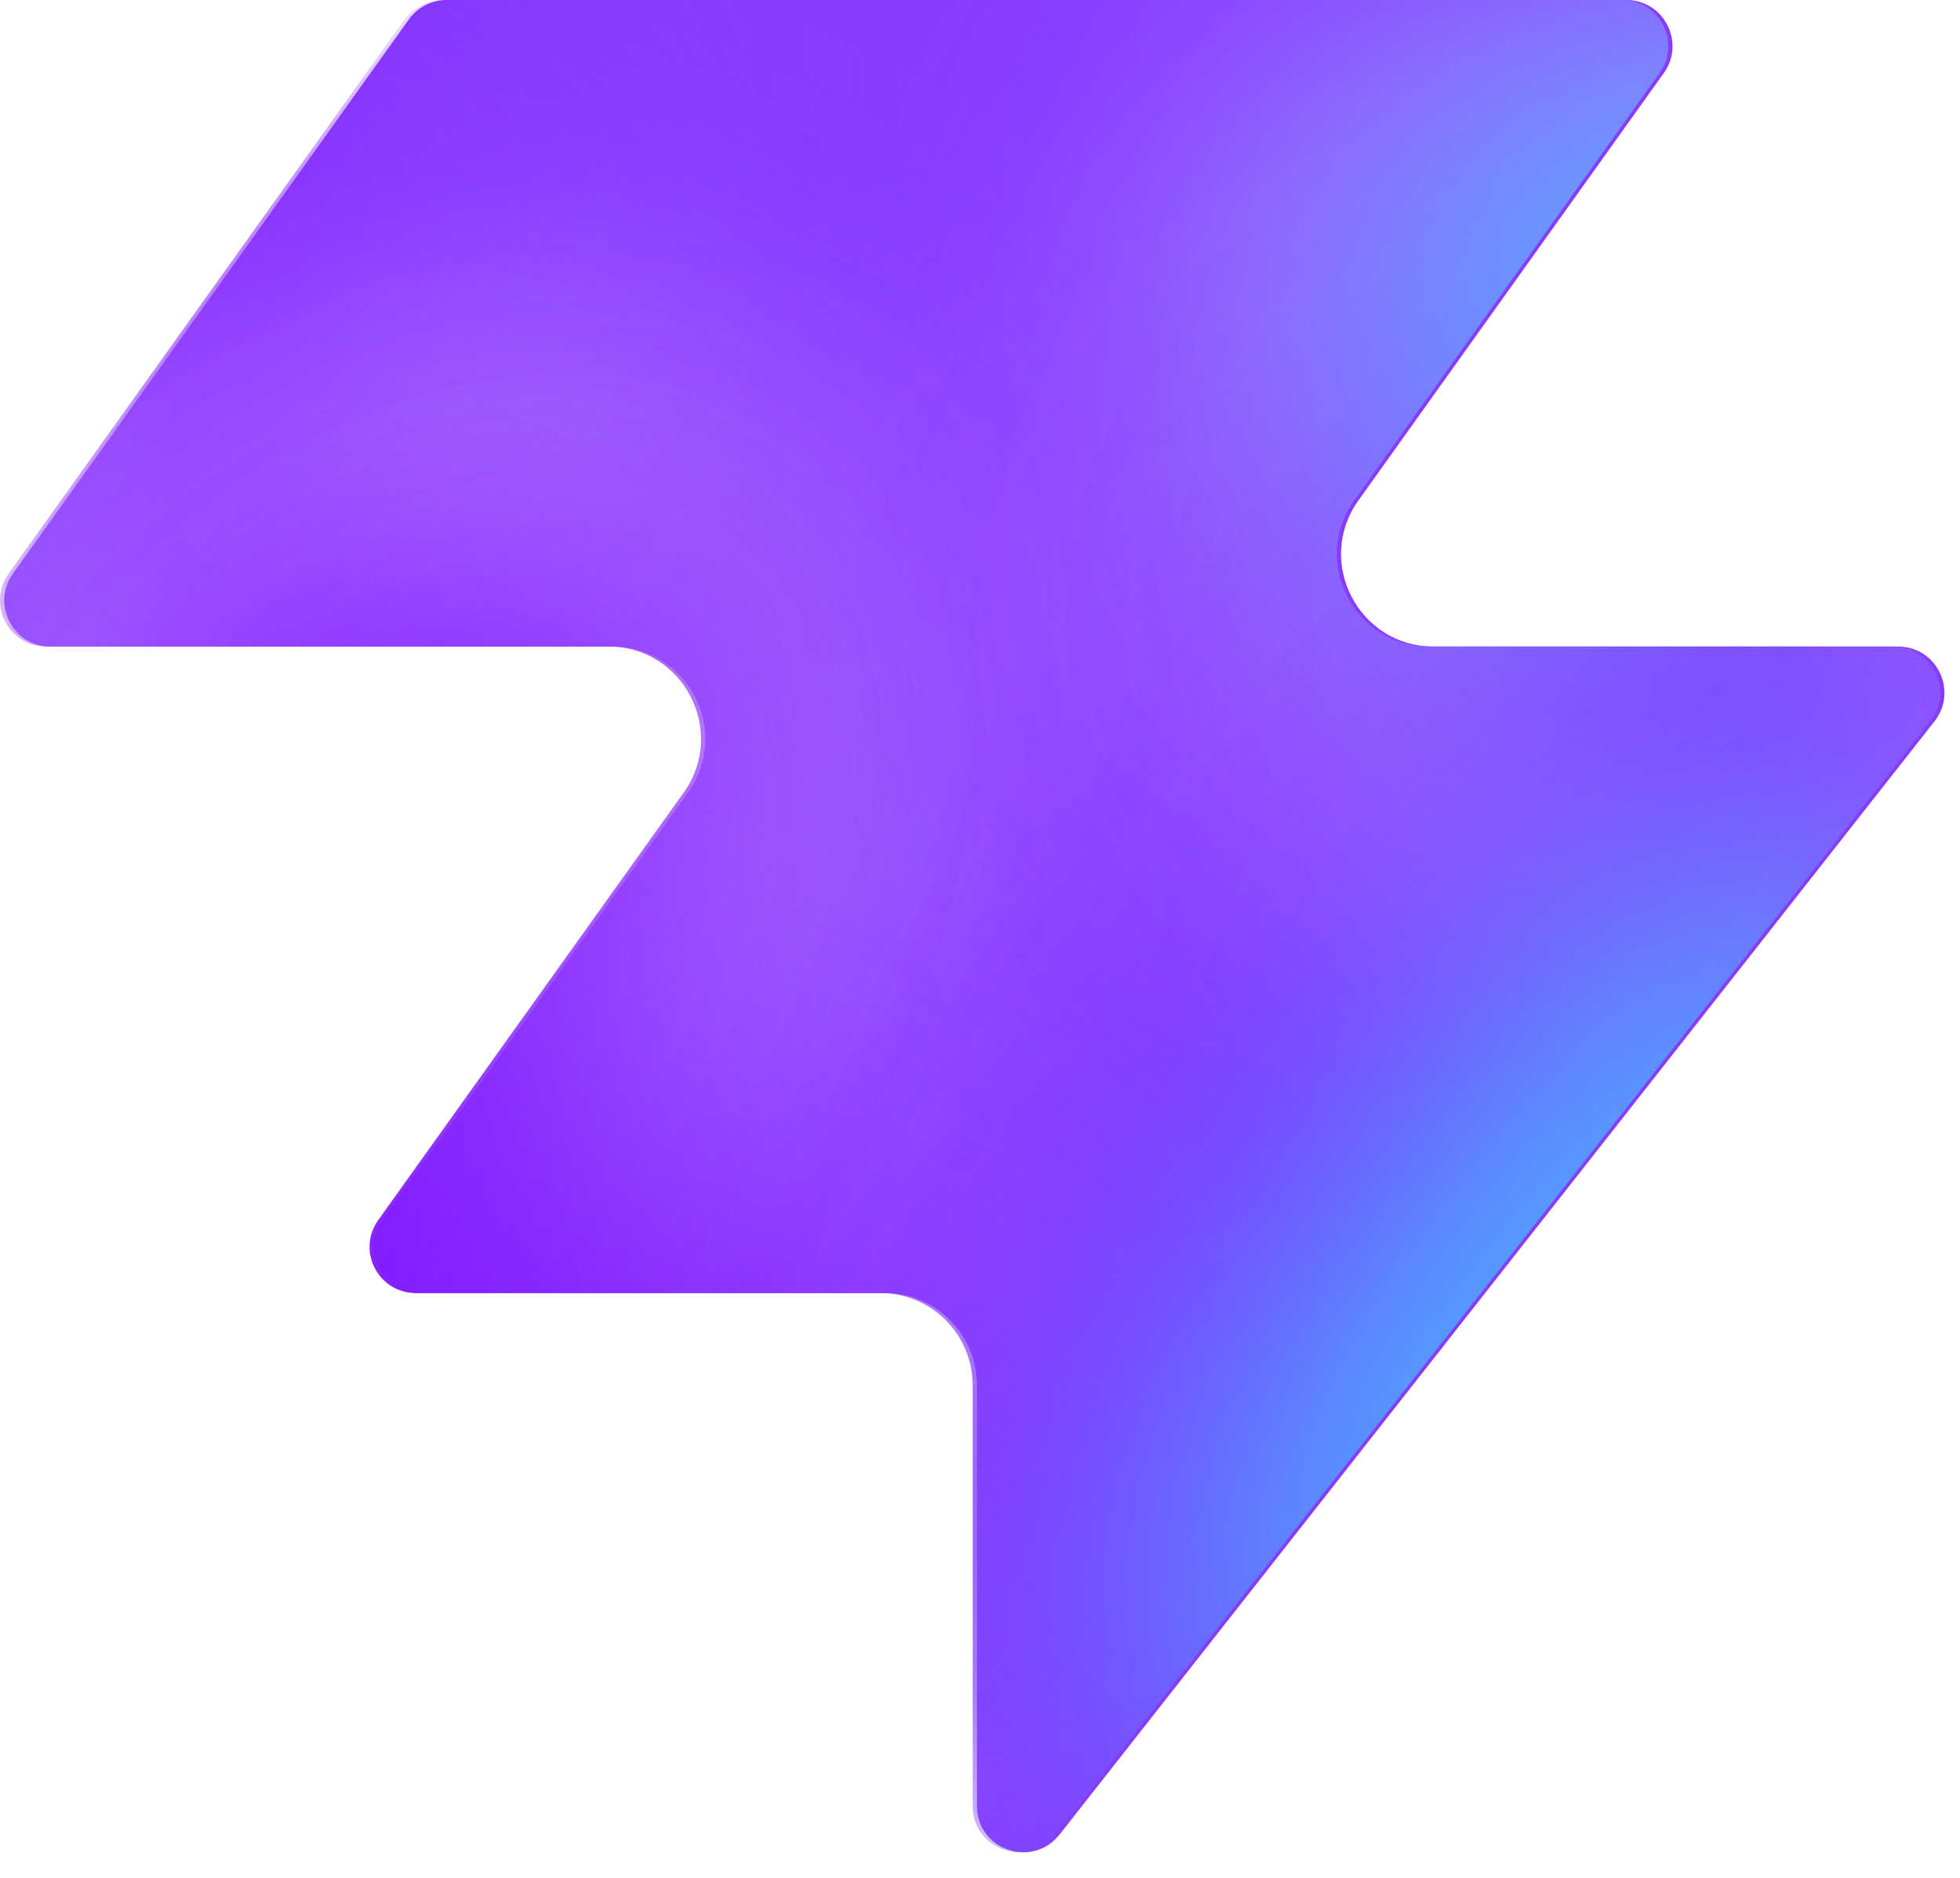
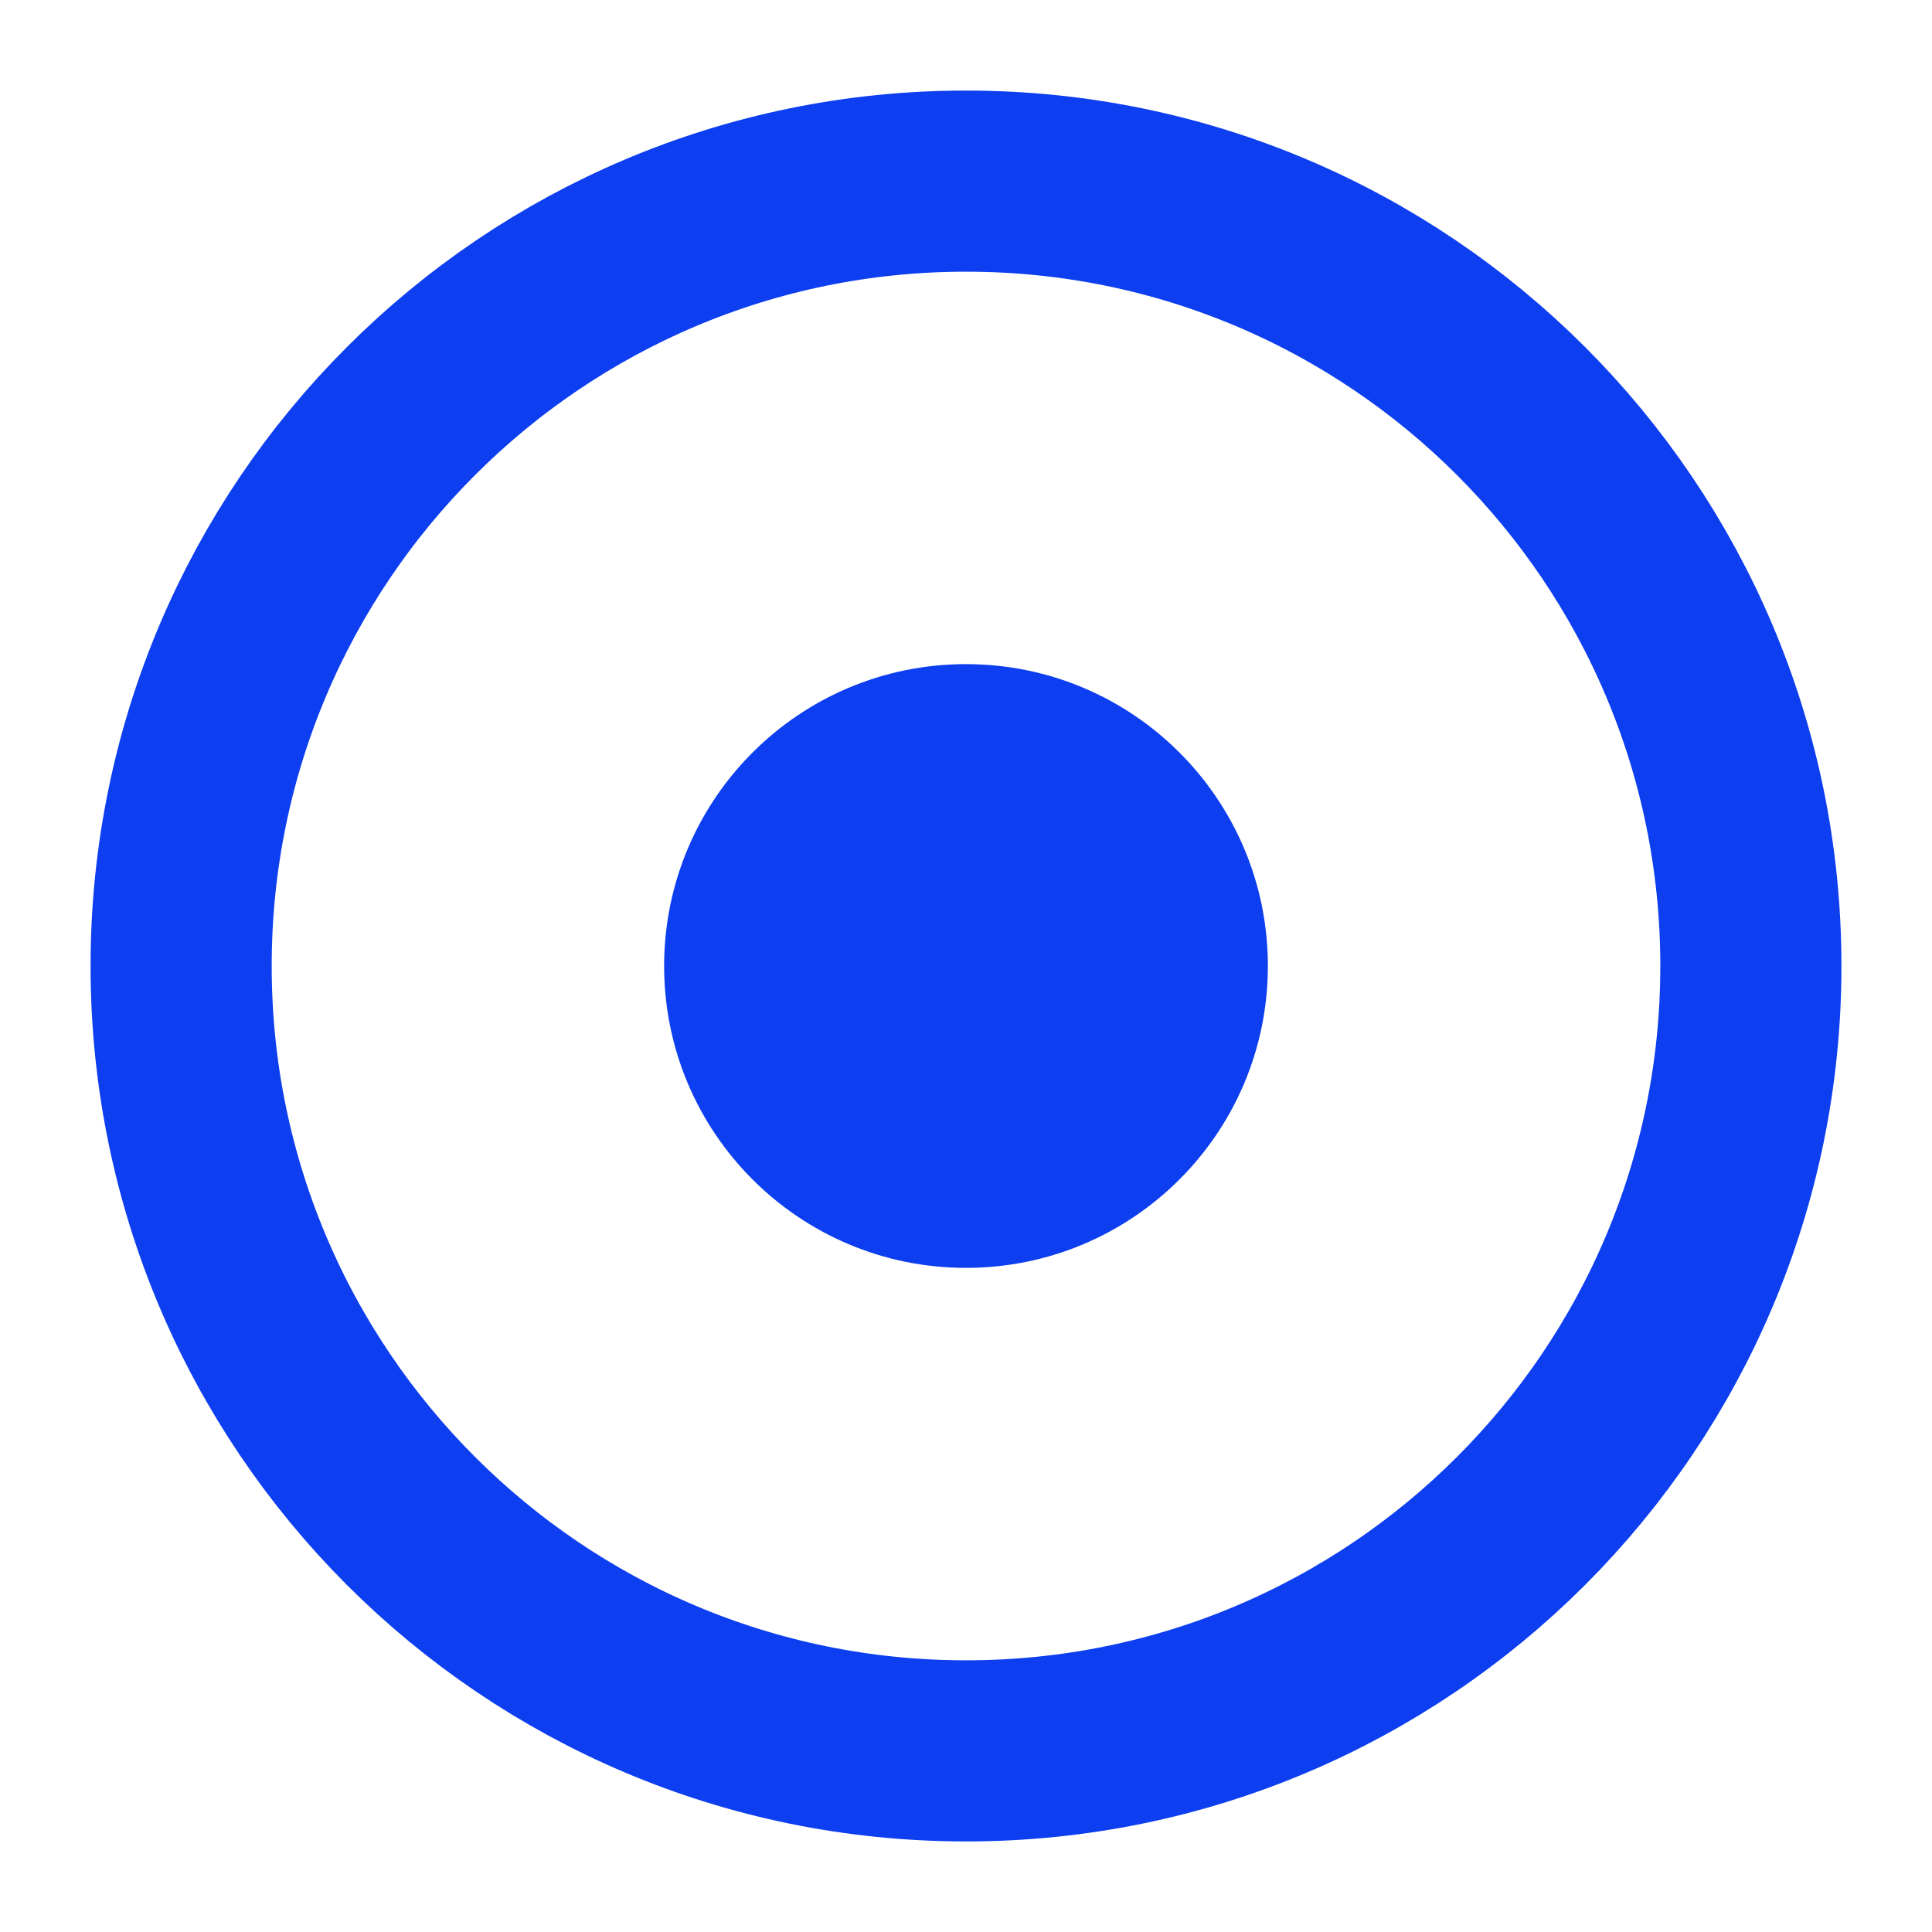
- <svg xmlns="http://www.w3.org/2000/svg" width="48" height="46" fill="none" viewBox="0 0 48 46">
-   <path fill="#863bff" d="M25.946 44.938c-.664.845-2.021.375-2.021-.698V33.937a2.26 2.26 0 0 0-2.262-2.262H10.287c-.92 0-1.456-1.04-.92-1.788l7.48-10.471c1.07-1.497 0-3.578-1.842-3.578H1.237c-.92 0-1.456-1.04-.92-1.788L10.013.474c.214-.297.556-.474.92-.474h28.894c.92 0 1.456 1.04.92 1.788l-7.48 10.471c-1.07 1.498 0 3.579 1.842 3.579h11.377c.943 0 1.473 1.088.89 1.83L25.947 44.94z" style="fill:#863bff;fill:color(display-p3 .525 .23 1);fill-opacity:1" />
-   <mask id="a" width="48" height="46" x="0" y="0" maskUnits="userSpaceOnUse" style="mask-type:alpha">
-     <path fill="#000" d="M25.842 44.938c-.664.844-2.021.375-2.021-.698V33.937a2.26 2.26 0 0 0-2.262-2.262H10.183c-.92 0-1.456-1.04-.92-1.788l7.48-10.471c1.07-1.498 0-3.579-1.842-3.579H1.133c-.92 0-1.456-1.04-.92-1.787L9.91.473c.214-.297.556-.474.92-.474h28.894c.92 0 1.456 1.04.92 1.788l-7.48 10.471c-1.07 1.498 0 3.578 1.842 3.578h11.377c.943 0 1.473 1.088.89 1.832L25.843 44.94z" style="fill:#000;fill-opacity:1" />
-   </mask>
-   <g mask="url(#a)">
-     <g filter="url(#b)">
-       <ellipse cx="5.508" cy="14.704" fill="#ede6ff" rx="5.508" ry="14.704" style="fill:#ede6ff;fill:color(display-p3 .927 .903 1);fill-opacity:1" transform="matrix(.00324 1 1 -.00324 -4.47 31.516)" />
-     </g>
-     <g filter="url(#c)">
-       <ellipse cx="10.399" cy="29.851" fill="#ede6ff" rx="10.399" ry="29.851" style="fill:#ede6ff;fill:color(display-p3 .927 .903 1);fill-opacity:1" transform="matrix(.00324 1 1 -.00324 -39.328 7.883)" />
-     </g>
-     <g filter="url(#d)">
-       <ellipse cx="5.508" cy="30.487" fill="#7e14ff" rx="5.508" ry="30.487" style="fill:#7e14ff;fill:color(display-p3 .492 .077 1);fill-opacity:1" transform="rotate(89.814 -25.913 -14.639)scale(1 -1)" />
-     </g>
-     <g filter="url(#e)">
-       <ellipse cx="5.508" cy="30.599" fill="#7e14ff" rx="5.508" ry="30.599" style="fill:#7e14ff;fill:color(display-p3 .492 .077 1);fill-opacity:1" transform="rotate(89.814 -32.644 -3.334)scale(1 -1)" />
-     </g>
-     <g filter="url(#f)">
-       <ellipse cx="5.508" cy="30.599" fill="#7e14ff" rx="5.508" ry="30.599" style="fill:#7e14ff;fill:color(display-p3 .492 .077 1);fill-opacity:1" transform="matrix(.00324 1 1 -.00324 -34.34 30.47)" />
-     </g>
-     <g filter="url(#g)">
-       <ellipse cx="14.072" cy="22.078" fill="#ede6ff" rx="14.072" ry="22.078" style="fill:#ede6ff;fill:color(display-p3 .927 .903 1);fill-opacity:1" transform="rotate(93.35 24.506 48.493)scale(-1 1)" />
-     </g>
-     <g filter="url(#h)">
-       <ellipse cx="3.47" cy="21.501" fill="#7e14ff" rx="3.47" ry="21.501" style="fill:#7e14ff;fill:color(display-p3 .492 .077 1);fill-opacity:1" transform="rotate(89.009 28.708 47.59)scale(-1 1)" />
-     </g>
-     <g filter="url(#i)">
-       <ellipse cx="3.47" cy="21.501" fill="#7e14ff" rx="3.47" ry="21.501" style="fill:#7e14ff;fill:color(display-p3 .492 .077 1);fill-opacity:1" transform="rotate(89.009 28.708 47.59)scale(-1 1)" />
-     </g>
-     <g filter="url(#j)">
-       <ellipse cx=".387" cy="8.972" fill="#7e14ff" rx="4.407" ry="29.108" style="fill:#7e14ff;fill:color(display-p3 .492 .077 1);fill-opacity:1" transform="rotate(39.51 .387 8.972)" />
-     </g>
-     <g filter="url(#k)">
-       <ellipse cx="47.523" cy="-6.092" fill="#7e14ff" rx="4.407" ry="29.108" style="fill:#7e14ff;fill:color(display-p3 .492 .077 1);fill-opacity:1" transform="rotate(37.892 47.523 -6.092)" />
-     </g>
-     <g filter="url(#l)">
-       <ellipse cx="41.412" cy="6.333" fill="#47bfff" rx="5.971" ry="9.665" style="fill:#47bfff;fill:color(display-p3 .28 .748 1);fill-opacity:1" transform="rotate(37.892 41.412 6.333)" />
-     </g>
-     <g filter="url(#m)">
-       <ellipse cx="-1.879" cy="38.332" fill="#7e14ff" rx="4.407" ry="29.108" style="fill:#7e14ff;fill:color(display-p3 .492 .077 1);fill-opacity:1" transform="rotate(37.892 -1.88 38.332)" />
-     </g>
-     <g filter="url(#n)">
-       <ellipse cx="-1.879" cy="38.332" fill="#7e14ff" rx="4.407" ry="29.108" style="fill:#7e14ff;fill:color(display-p3 .492 .077 1);fill-opacity:1" transform="rotate(37.892 -1.88 38.332)" />
-     </g>
-     <g filter="url(#o)">
-       <ellipse cx="35.651" cy="29.907" fill="#7e14ff" rx="4.407" ry="29.108" style="fill:#7e14ff;fill:color(display-p3 .492 .077 1);fill-opacity:1" transform="rotate(37.892 35.651 29.907)" />
-     </g>
-     <g filter="url(#p)">
-       <ellipse cx="38.418" cy="32.4" fill="#47bfff" rx="5.971" ry="15.297" style="fill:#47bfff;fill:color(display-p3 .28 .748 1);fill-opacity:1" transform="rotate(37.892 38.418 32.4)" />
-     </g>
-   </g>
-   <defs>
-     <filter id="b" width="60.045" height="41.654" x="-19.77" y="16.149" color-interpolation-filters="sRGB" filterUnits="userSpaceOnUse">
-       <feFlood flood-opacity="0" result="BackgroundImageFix" />
-       <feBlend in="SourceGraphic" in2="BackgroundImageFix" result="shape" />
-       <feGaussianBlur result="effect1_foregroundBlur_2002_17158" stdDeviation="7.659" />
-     </filter>
-     <filter id="c" width="90.34" height="51.437" x="-54.613" y="-7.533" color-interpolation-filters="sRGB" filterUnits="userSpaceOnUse">
-       <feFlood flood-opacity="0" result="BackgroundImageFix" />
-       <feBlend in="SourceGraphic" in2="BackgroundImageFix" result="shape" />
-       <feGaussianBlur result="effect1_foregroundBlur_2002_17158" stdDeviation="7.659" />
-     </filter>
-     <filter id="d" width="79.355" height="29.4" x="-49.64" y="2.03" color-interpolation-filters="sRGB" filterUnits="userSpaceOnUse">
-       <feFlood flood-opacity="0" result="BackgroundImageFix" />
-       <feBlend in="SourceGraphic" in2="BackgroundImageFix" result="shape" />
-       <feGaussianBlur result="effect1_foregroundBlur_2002_17158" stdDeviation="4.596" />
-     </filter>
-     <filter id="e" width="79.579" height="29.4" x="-45.045" y="20.029" color-interpolation-filters="sRGB" filterUnits="userSpaceOnUse">
-       <feFlood flood-opacity="0" result="BackgroundImageFix" />
-       <feBlend in="SourceGraphic" in2="BackgroundImageFix" result="shape" />
-       <feGaussianBlur result="effect1_foregroundBlur_2002_17158" stdDeviation="4.596" />
-     </filter>
-     <filter id="f" width="79.579" height="29.4" x="-43.513" y="21.178" color-interpolation-filters="sRGB" filterUnits="userSpaceOnUse">
-       <feFlood flood-opacity="0" result="BackgroundImageFix" />
-       <feBlend in="SourceGraphic" in2="BackgroundImageFix" result="shape" />
-       <feGaussianBlur result="effect1_foregroundBlur_2002_17158" stdDeviation="4.596" />
-     </filter>
-     <filter id="g" width="74.749" height="58.852" x="15.756" y="-17.901" color-interpolation-filters="sRGB" filterUnits="userSpaceOnUse">
-       <feFlood flood-opacity="0" result="BackgroundImageFix" />
-       <feBlend in="SourceGraphic" in2="BackgroundImageFix" result="shape" />
-       <feGaussianBlur result="effect1_foregroundBlur_2002_17158" stdDeviation="7.659" />
-     </filter>
-     <filter id="h" width="61.377" height="25.362" x="23.548" y="2.284" color-interpolation-filters="sRGB" filterUnits="userSpaceOnUse">
-       <feFlood flood-opacity="0" result="BackgroundImageFix" />
-       <feBlend in="SourceGraphic" in2="BackgroundImageFix" result="shape" />
-       <feGaussianBlur result="effect1_foregroundBlur_2002_17158" stdDeviation="4.596" />
-     </filter>
-     <filter id="i" width="61.377" height="25.362" x="23.548" y="2.284" color-interpolation-filters="sRGB" filterUnits="userSpaceOnUse">
-       <feFlood flood-opacity="0" result="BackgroundImageFix" />
-       <feBlend in="SourceGraphic" in2="BackgroundImageFix" result="shape" />
-       <feGaussianBlur result="effect1_foregroundBlur_2002_17158" stdDeviation="4.596" />
-     </filter>
-     <filter id="j" width="56.045" height="63.649" x="-27.636" y="-22.853" color-interpolation-filters="sRGB" filterUnits="userSpaceOnUse">
-       <feFlood flood-opacity="0" result="BackgroundImageFix" />
-       <feBlend in="SourceGraphic" in2="BackgroundImageFix" result="shape" />
-       <feGaussianBlur result="effect1_foregroundBlur_2002_17158" stdDeviation="4.596" />
-     </filter>
-     <filter id="k" width="54.814" height="64.646" x="20.116" y="-38.415" color-interpolation-filters="sRGB" filterUnits="userSpaceOnUse">
-       <feFlood flood-opacity="0" result="BackgroundImageFix" />
-       <feBlend in="SourceGraphic" in2="BackgroundImageFix" result="shape" />
-       <feGaussianBlur result="effect1_foregroundBlur_2002_17158" stdDeviation="4.596" />
-     </filter>
-     <filter id="l" width="33.541" height="35.313" x="24.641" y="-11.323" color-interpolation-filters="sRGB" filterUnits="userSpaceOnUse">
-       <feFlood flood-opacity="0" result="BackgroundImageFix" />
-       <feBlend in="SourceGraphic" in2="BackgroundImageFix" result="shape" />
-       <feGaussianBlur result="effect1_foregroundBlur_2002_17158" stdDeviation="4.596" />
-     </filter>
-     <filter id="m" width="54.814" height="64.646" x="-29.286" y="6.009" color-interpolation-filters="sRGB" filterUnits="userSpaceOnUse">
-       <feFlood flood-opacity="0" result="BackgroundImageFix" />
-       <feBlend in="SourceGraphic" in2="BackgroundImageFix" result="shape" />
-       <feGaussianBlur result="effect1_foregroundBlur_2002_17158" stdDeviation="4.596" />
-     </filter>
-     <filter id="n" width="54.814" height="64.646" x="-29.286" y="6.009" color-interpolation-filters="sRGB" filterUnits="userSpaceOnUse">
-       <feFlood flood-opacity="0" result="BackgroundImageFix" />
-       <feBlend in="SourceGraphic" in2="BackgroundImageFix" result="shape" />
-       <feGaussianBlur result="effect1_foregroundBlur_2002_17158" stdDeviation="4.596" />
-     </filter>
-     <filter id="o" width="54.814" height="64.646" x="8.244" y="-2.416" color-interpolation-filters="sRGB" filterUnits="userSpaceOnUse">
-       <feFlood flood-opacity="0" result="BackgroundImageFix" />
-       <feBlend in="SourceGraphic" in2="BackgroundImageFix" result="shape" />
-       <feGaussianBlur result="effect1_foregroundBlur_2002_17158" stdDeviation="4.596" />
-     </filter>
-     <filter id="p" width="39.409" height="43.623" x="18.713" y="10.588" color-interpolation-filters="sRGB" filterUnits="userSpaceOnUse">
-       <feFlood flood-opacity="0" result="BackgroundImageFix" />
-       <feBlend in="SourceGraphic" in2="BackgroundImageFix" result="shape" />
-       <feGaussianBlur result="effect1_foregroundBlur_2002_17158" stdDeviation="4.596" />
-     </filter>
-   </defs>
+ <svg xmlns="http://www.w3.org/2000/svg" viewBox="0 0 32 32">
+   <circle cx="16" cy="16" r="13" fill="none" stroke="#0d3eef" stroke-width="3" />
+   <circle cx="16" cy="16" r="5" fill="#0d3eef" />
</svg>
